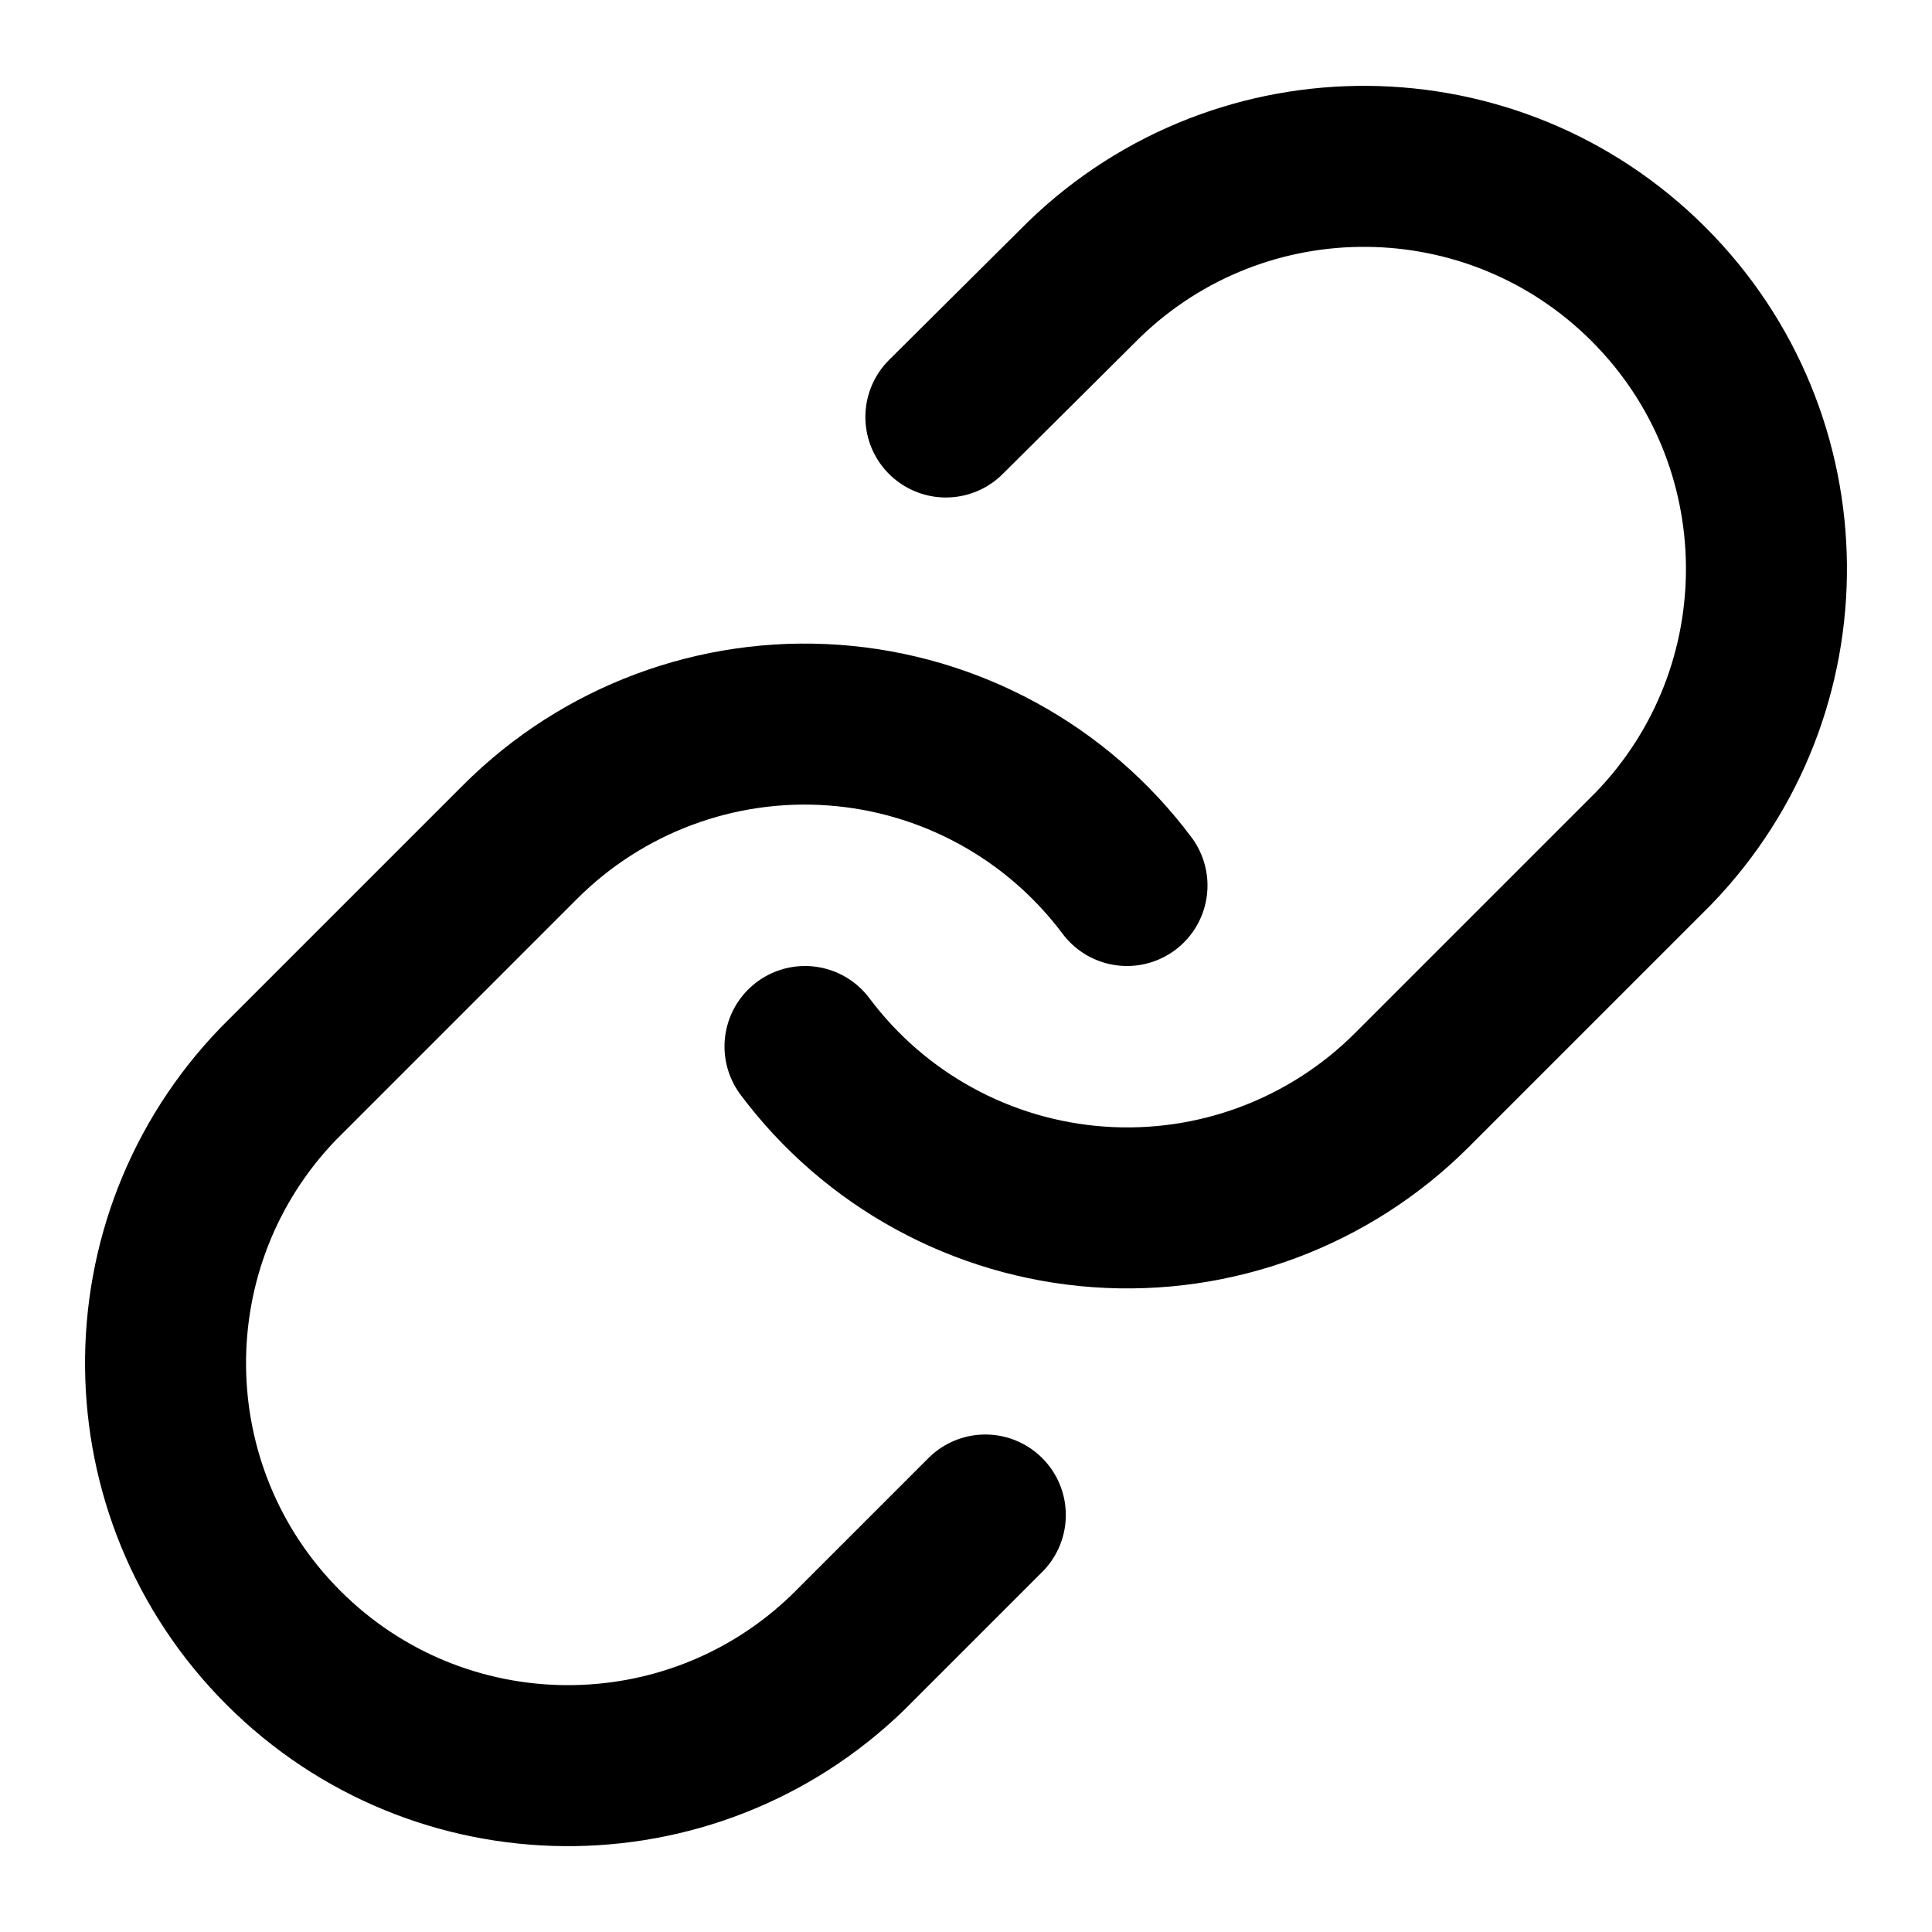
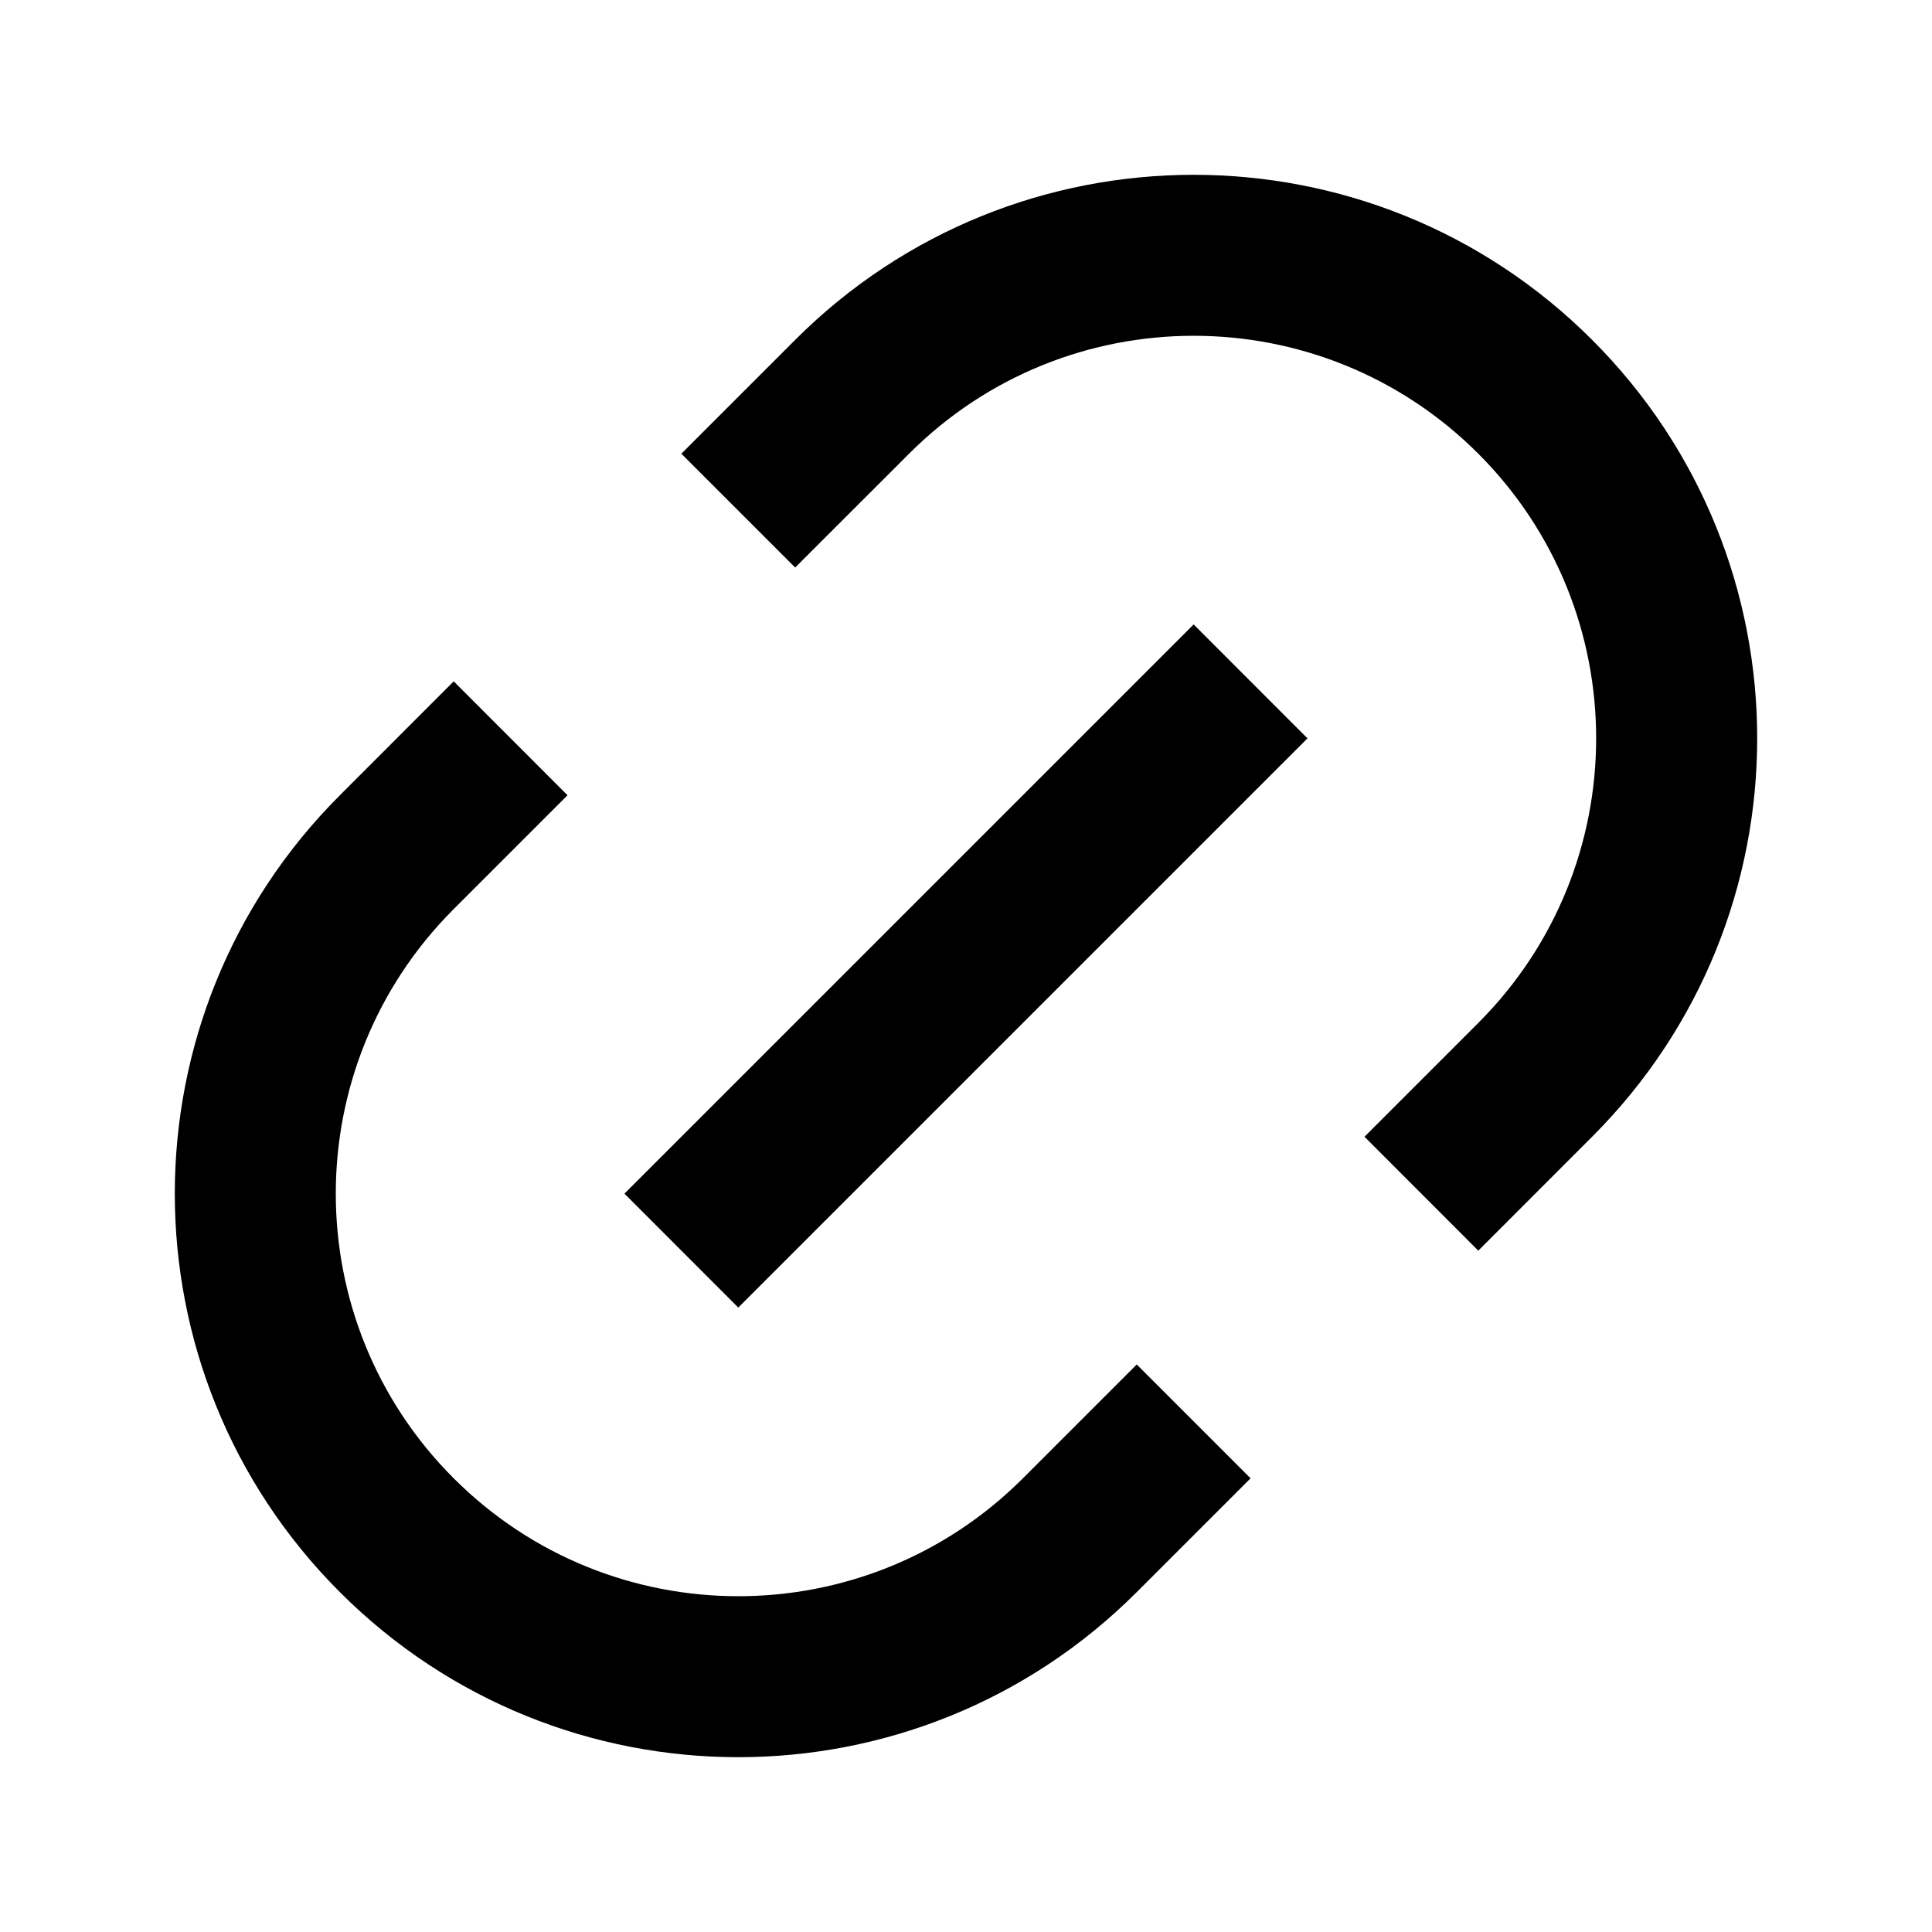
- <svg xmlns="http://www.w3.org/2000/svg" class="lucide lucide-link" width="24" height="24" viewBox="0 0 24 24" fill="none" stroke="currentColor" stroke-width="2" stroke-linecap="round" stroke-linejoin="round">
-   <path d="M10 13a5 5 0 0 0 7.54.54l3-3a5 5 0 0 0-7.07-7.07l-1.72 1.71" />
-   <path d="M14 11a5 5 0 0 0-7.54-.54l-3 3a5 5 0 0 0 7.07 7.07l1.71-1.71" />
+ <svg xmlns="http://www.w3.org/2000/svg" width="24" height="24" viewBox="0 0 24 24" fill="currentColor">
+   <path d="M18.364 15.536L16.95 14.121L18.364 12.707C20.316 10.755 20.316 7.589 18.364 5.636C16.411 3.683 13.245 3.683 11.293 5.636L9.878 7.05L8.464 5.636L9.878 4.222C12.612 1.488 17.044 1.488 19.778 4.222C22.512 6.955 22.512 11.388 19.778 14.121L18.364 15.536ZM15.535 18.364L14.121 19.778C11.387 22.512 6.955 22.512 4.222 19.778C1.488 17.044 1.488 12.612 4.222 9.879L5.636 8.464L7.05 9.879L5.636 11.293C3.683 13.245 3.683 16.411 5.636 18.364C7.588 20.317 10.754 20.317 12.707 18.364L14.121 16.95L15.535 18.364ZM14.828 7.757L16.242 9.172L9.171 16.243L7.757 14.828L14.828 7.757Z" />
</svg>
